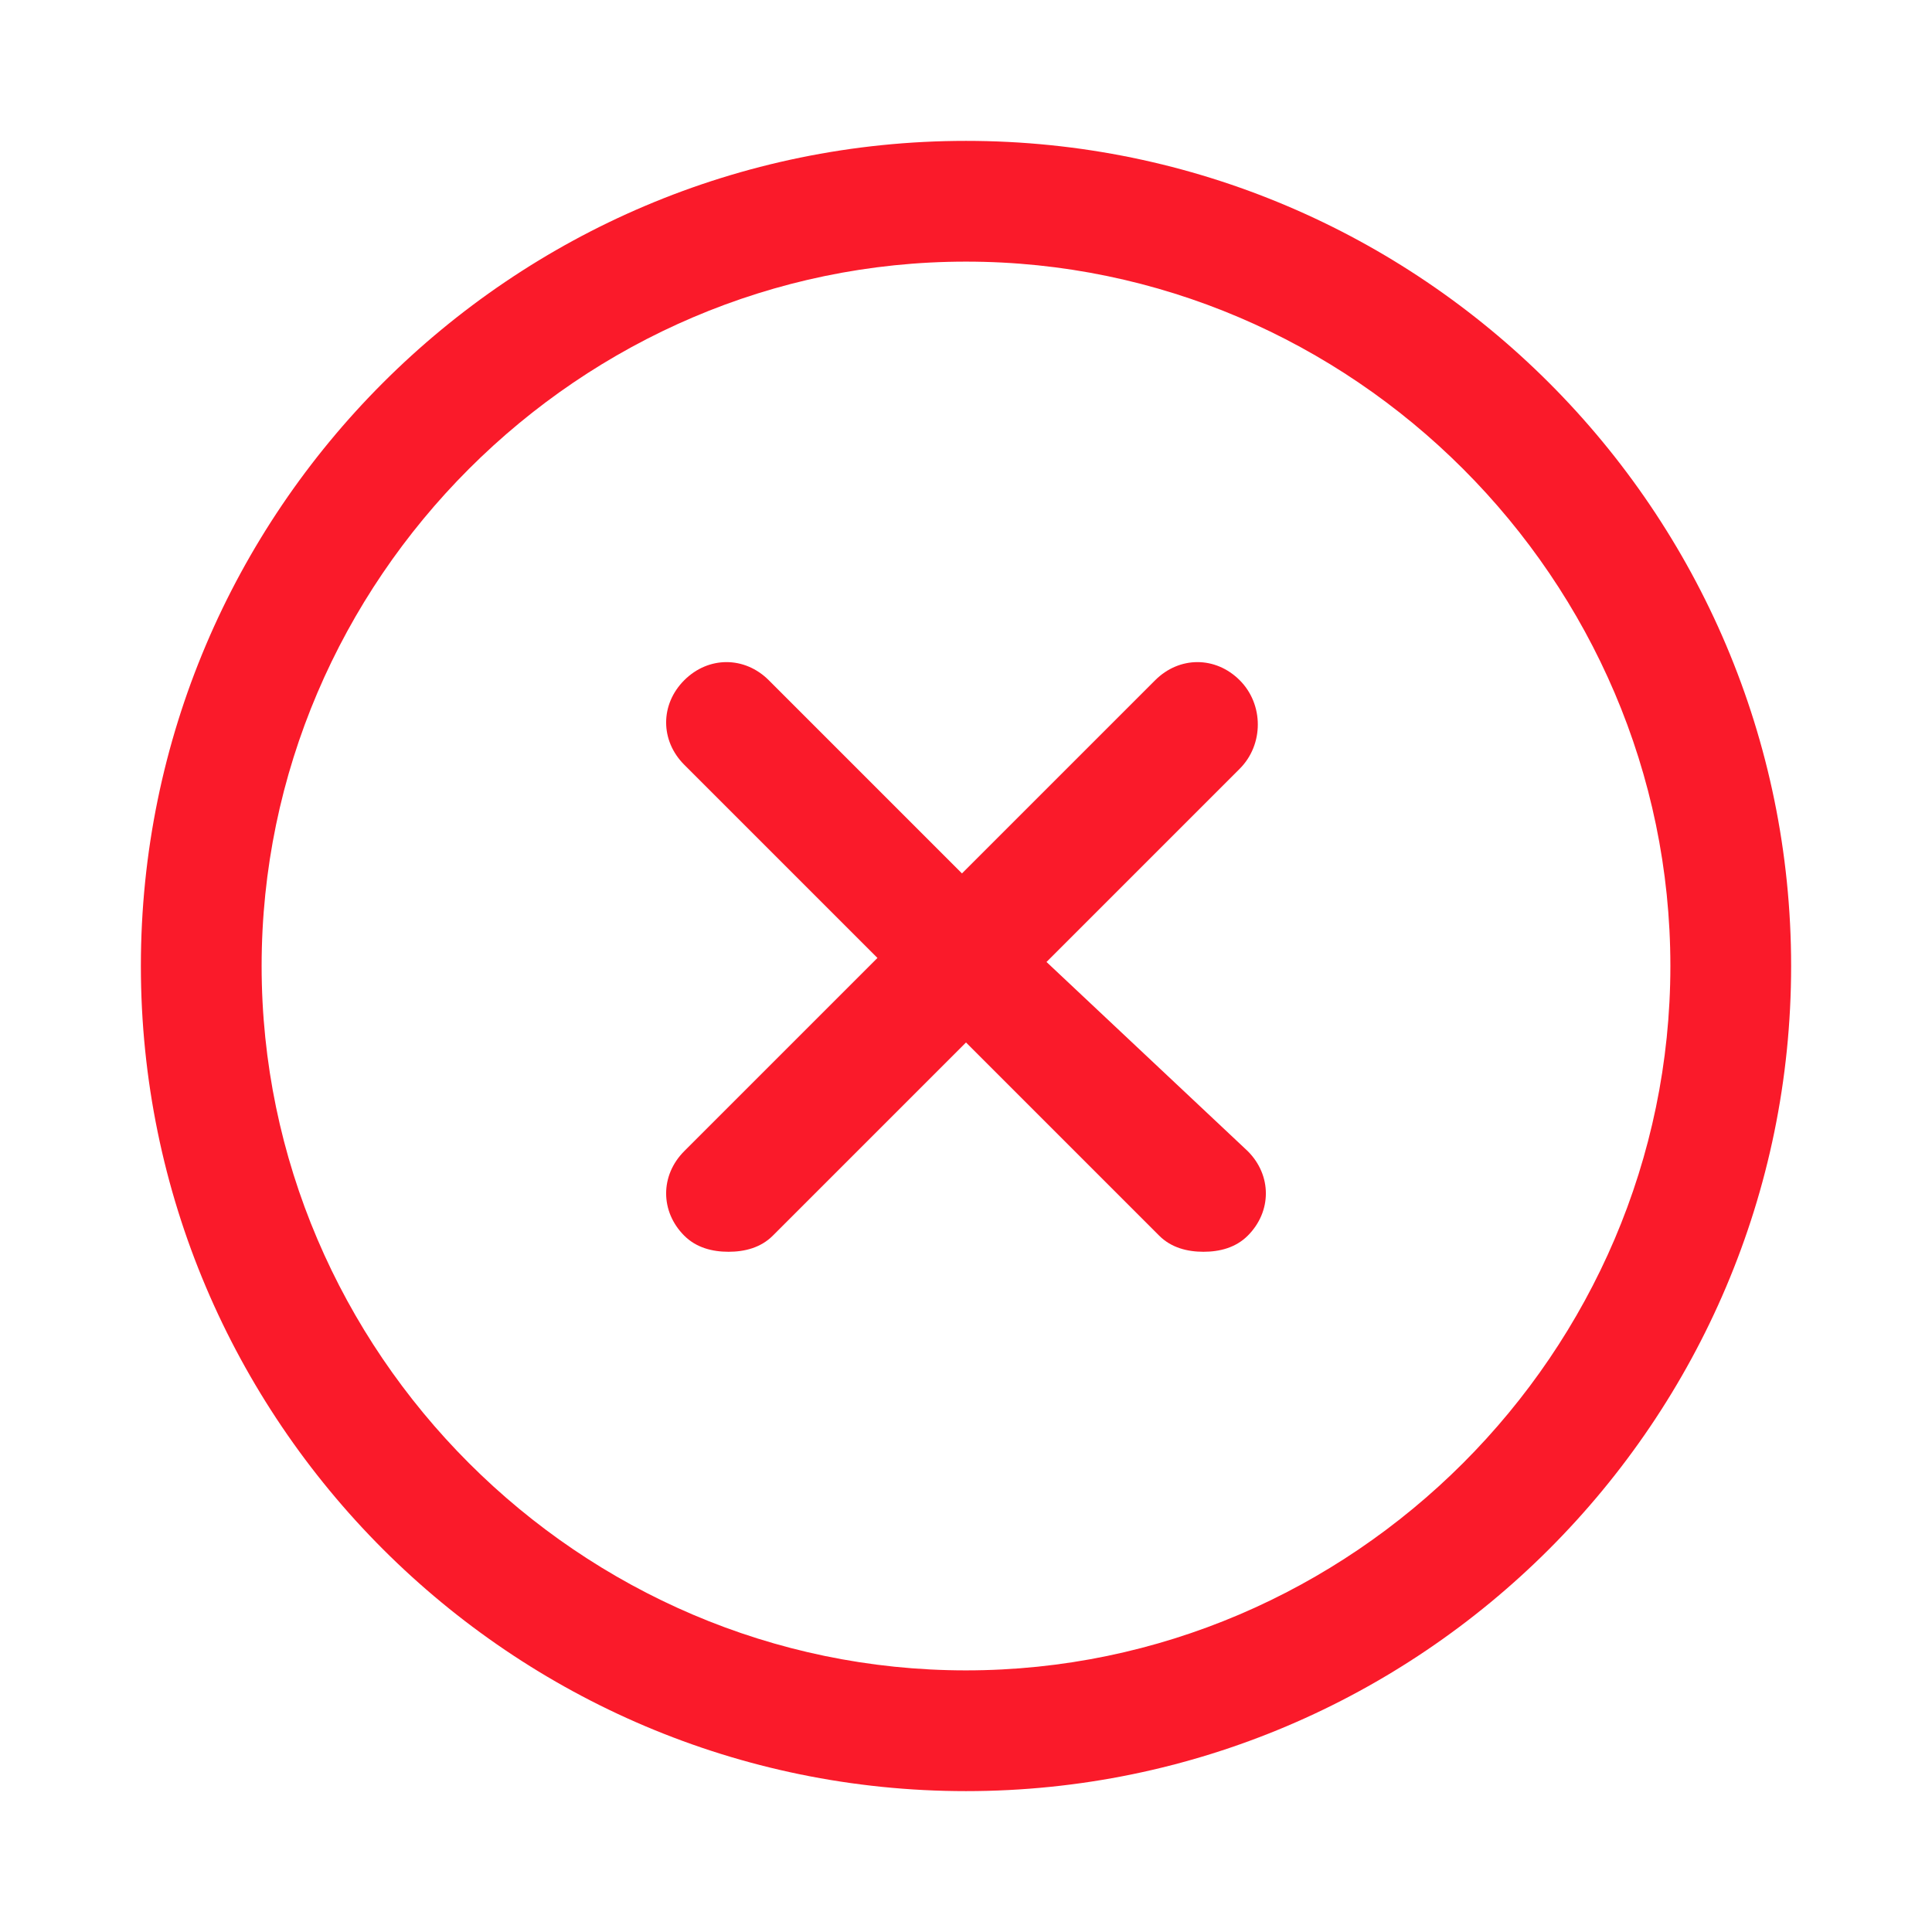
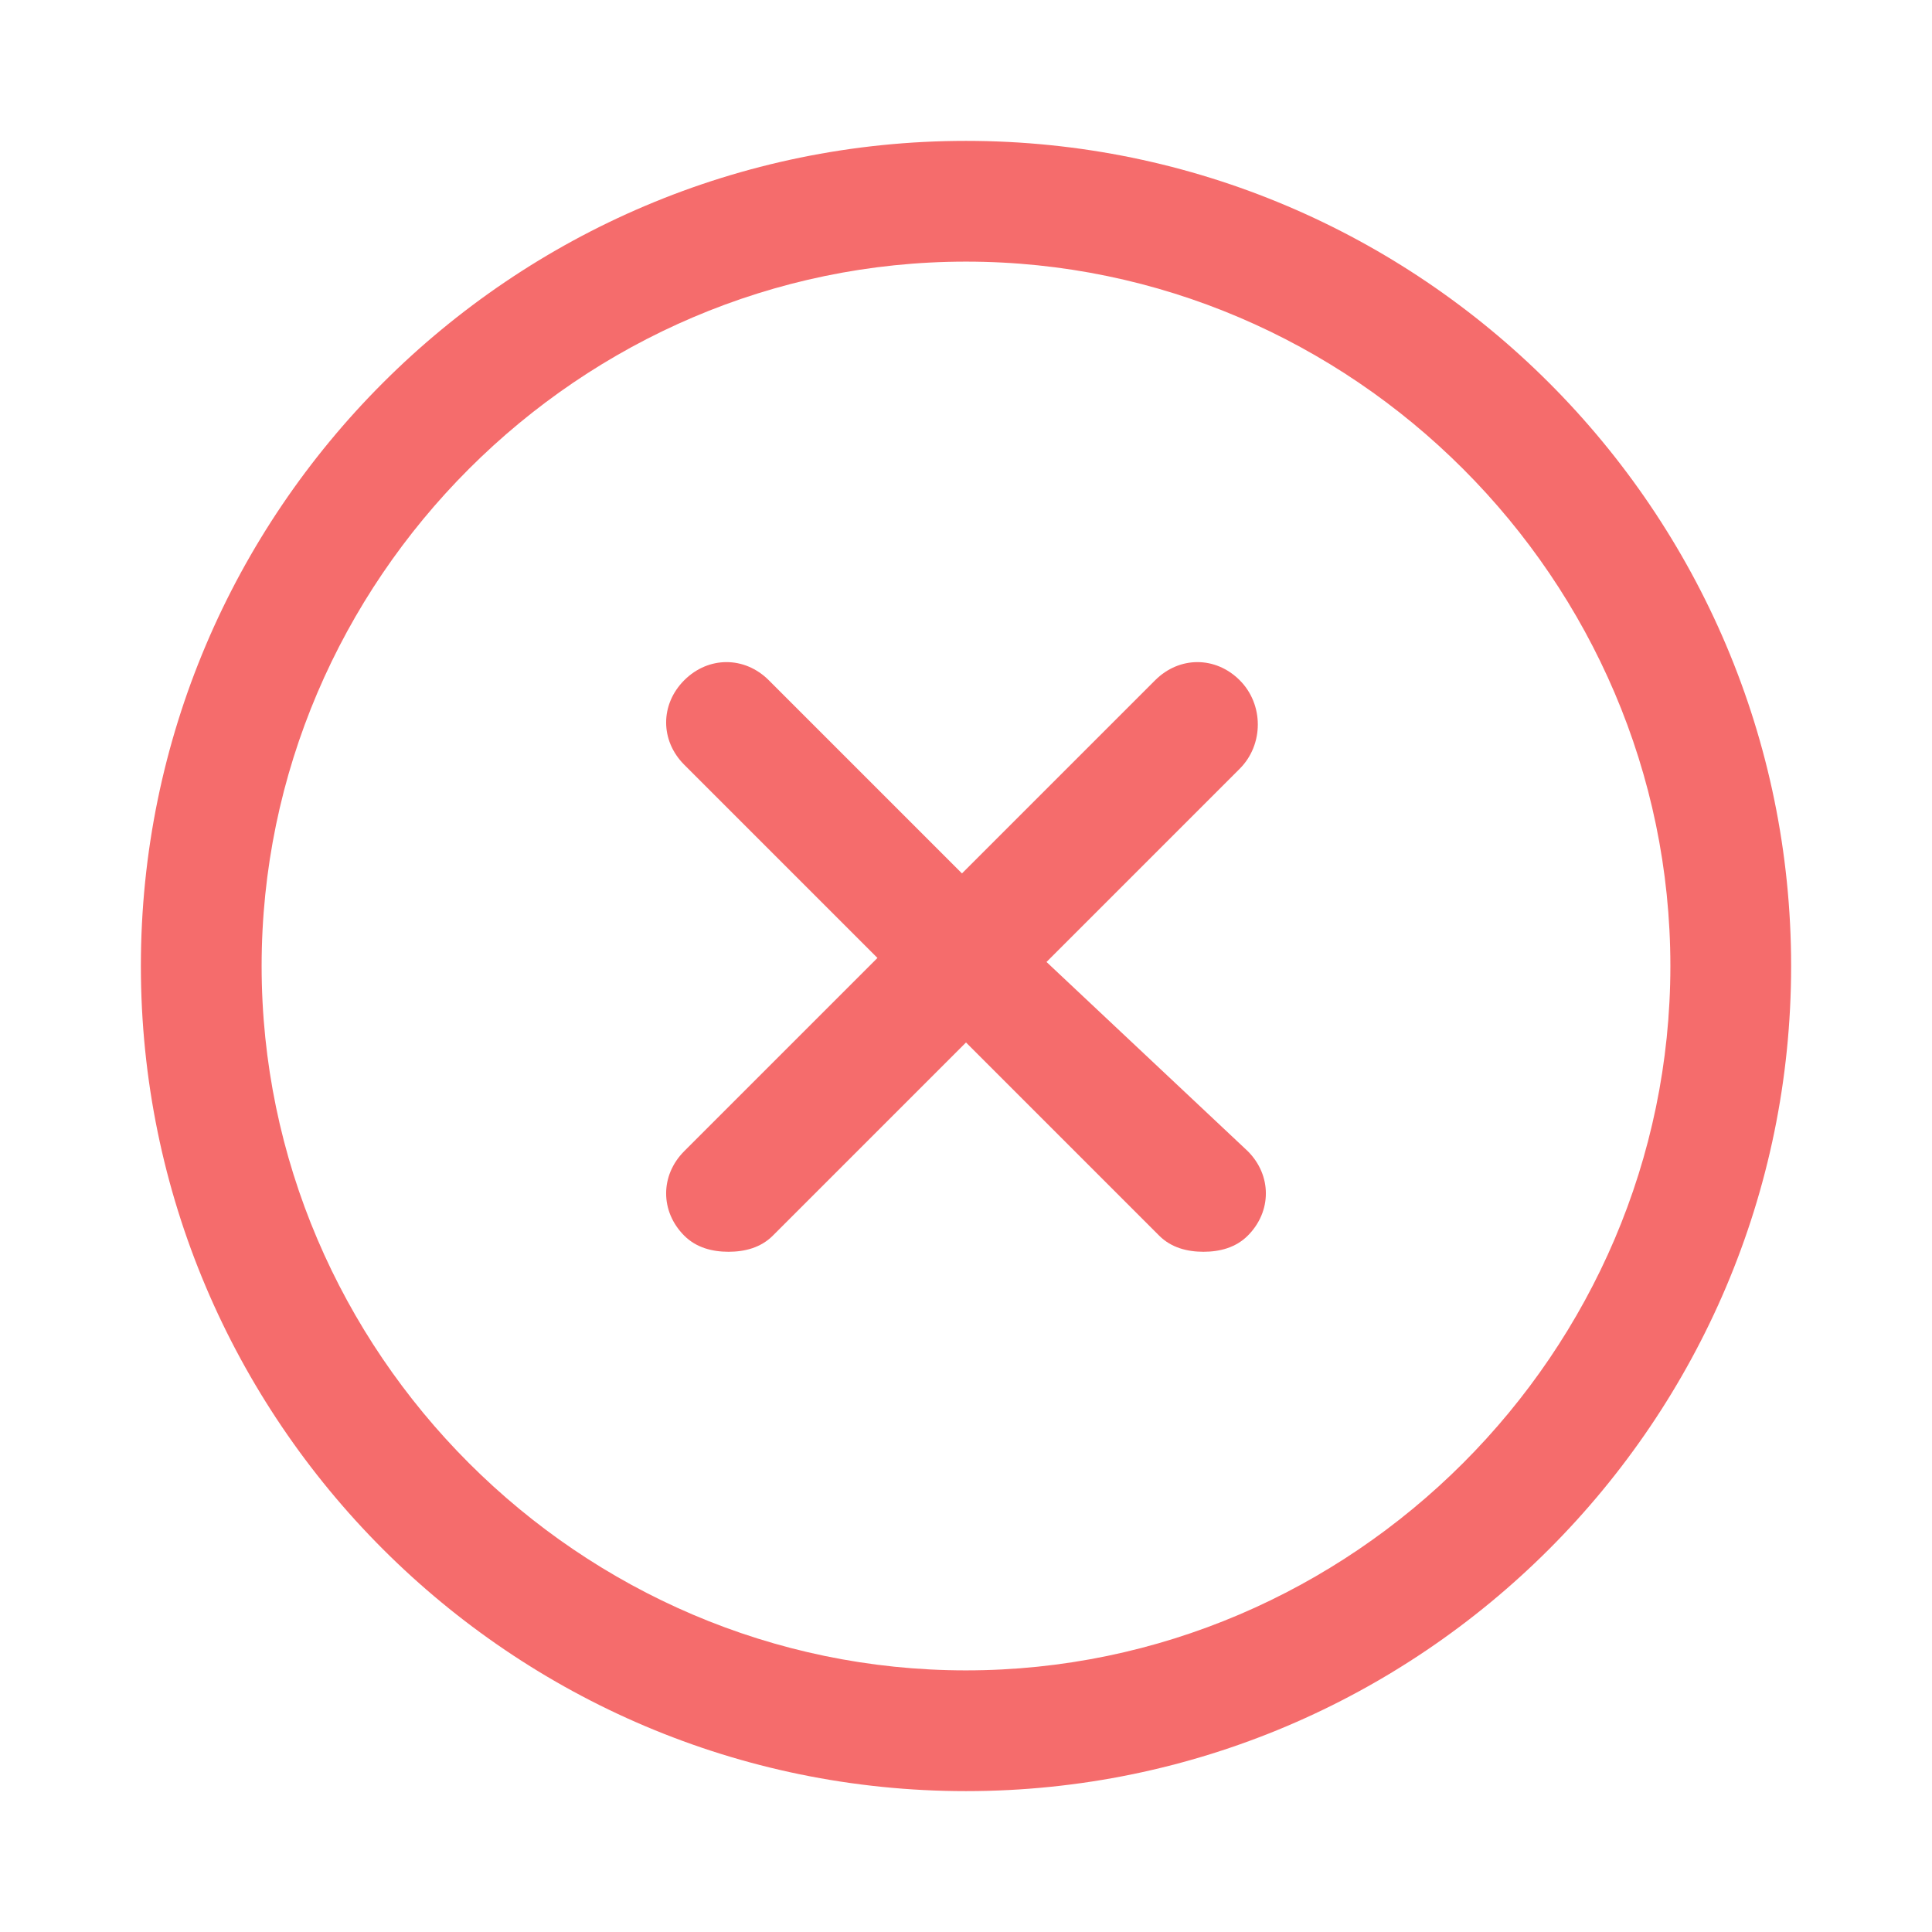
- <svg xmlns="http://www.w3.org/2000/svg" t="1663123594150" class="icon" viewBox="0 0 1024 1024" version="1.1" p-id="2910" width="48" height="48">
-   <path d="M512 74.667C270.933 74.667 74.667 270.933 74.667 512S270.933 949.333 512 949.333 949.333 753.067 949.333 512 753.067 74.667 512 74.667z m0 810.667c-204.8 0-373.333-168.533-373.333-373.333S307.2 138.667 512 138.667 885.333 307.2 885.333 512 716.8 885.333 512 885.333z" p-id="2911" fill="#fa1a2a" />
-   <path d="M657.067 360.533c-12.8-12.8-32-12.8-44.8 0l-102.4 102.4-102.4-102.4c-12.8-12.8-32-12.8-44.8 0-12.8 12.8-12.8 32 0 44.8l102.4 102.4-102.4 102.4c-12.8 12.8-12.8 32 0 44.8 6.4 6.4 14.933 8.533 23.467 8.533s17.067-2.133 23.467-8.533l102.4-102.4 102.4 102.4c6.4 6.4 14.933 8.533 23.467 8.533s17.067-2.133 23.467-8.533c12.8-12.8 12.8-32 0-44.8l-106.667-100.267 102.4-102.4c12.8-12.8 12.8-34.133 0-46.933z" p-id="2912" fill="#fa1a2a" />
+ <svg xmlns="http://www.w3.org/2000/svg" t="1663212157998" class="icon" viewBox="0 0 1024 1024" version="1.1" p-id="3391" width="48" height="48">
+   <path d="M512 74.667C270.933 74.667 74.667 270.933 74.667 512S270.933 949.333 512 949.333 949.333 753.067 949.333 512 753.067 74.667 512 74.667z m0 810.667c-204.8 0-373.333-168.533-373.333-373.333S307.2 138.667 512 138.667 885.333 307.2 885.333 512 716.8 885.333 512 885.333z" p-id="3392" fill="#f56c6c" />
+   <path d="M657.067 360.533c-12.8-12.8-32-12.8-44.8 0l-102.4 102.4-102.4-102.4c-12.8-12.8-32-12.8-44.8 0-12.8 12.8-12.8 32 0 44.8l102.4 102.4-102.4 102.4c-12.8 12.8-12.8 32 0 44.8 6.4 6.4 14.933 8.533 23.467 8.533s17.067-2.133 23.467-8.533l102.4-102.4 102.4 102.4c6.4 6.4 14.933 8.533 23.467 8.533s17.067-2.133 23.467-8.533c12.8-12.8 12.8-32 0-44.8l-106.667-100.267 102.4-102.4c12.8-12.8 12.8-34.133 0-46.933z" p-id="3393" fill="#f56c6c" />
</svg>
